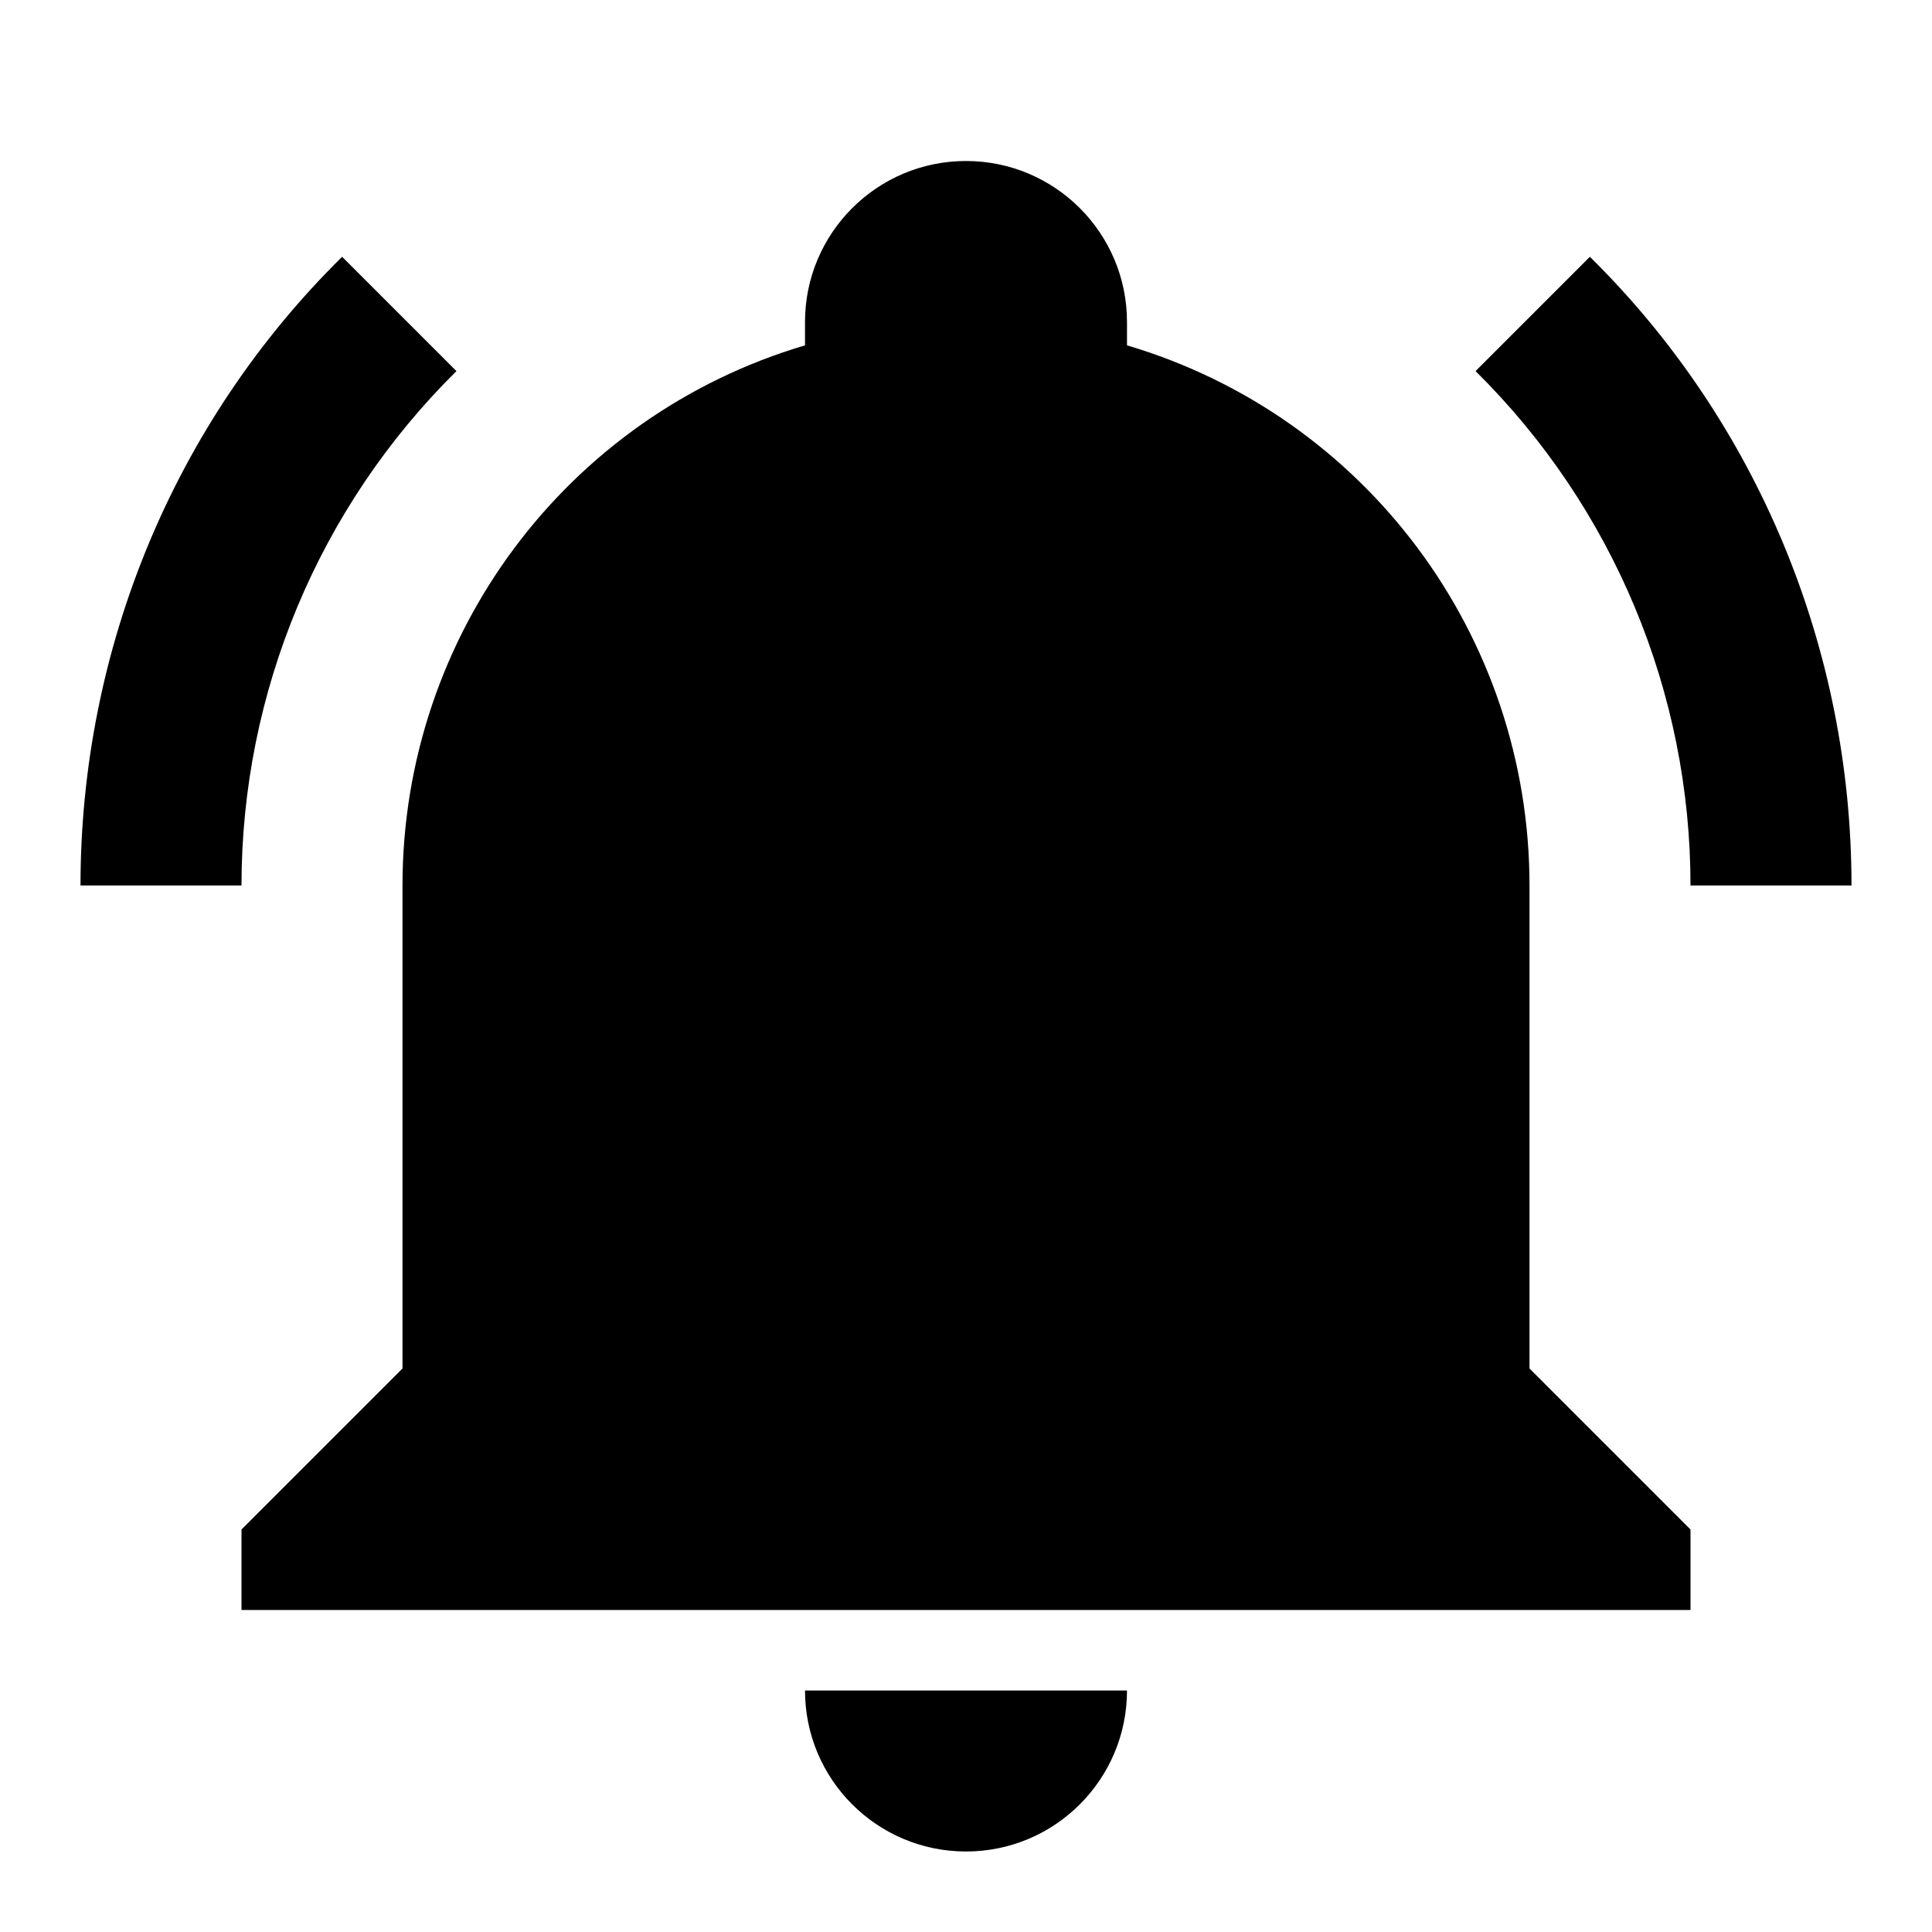
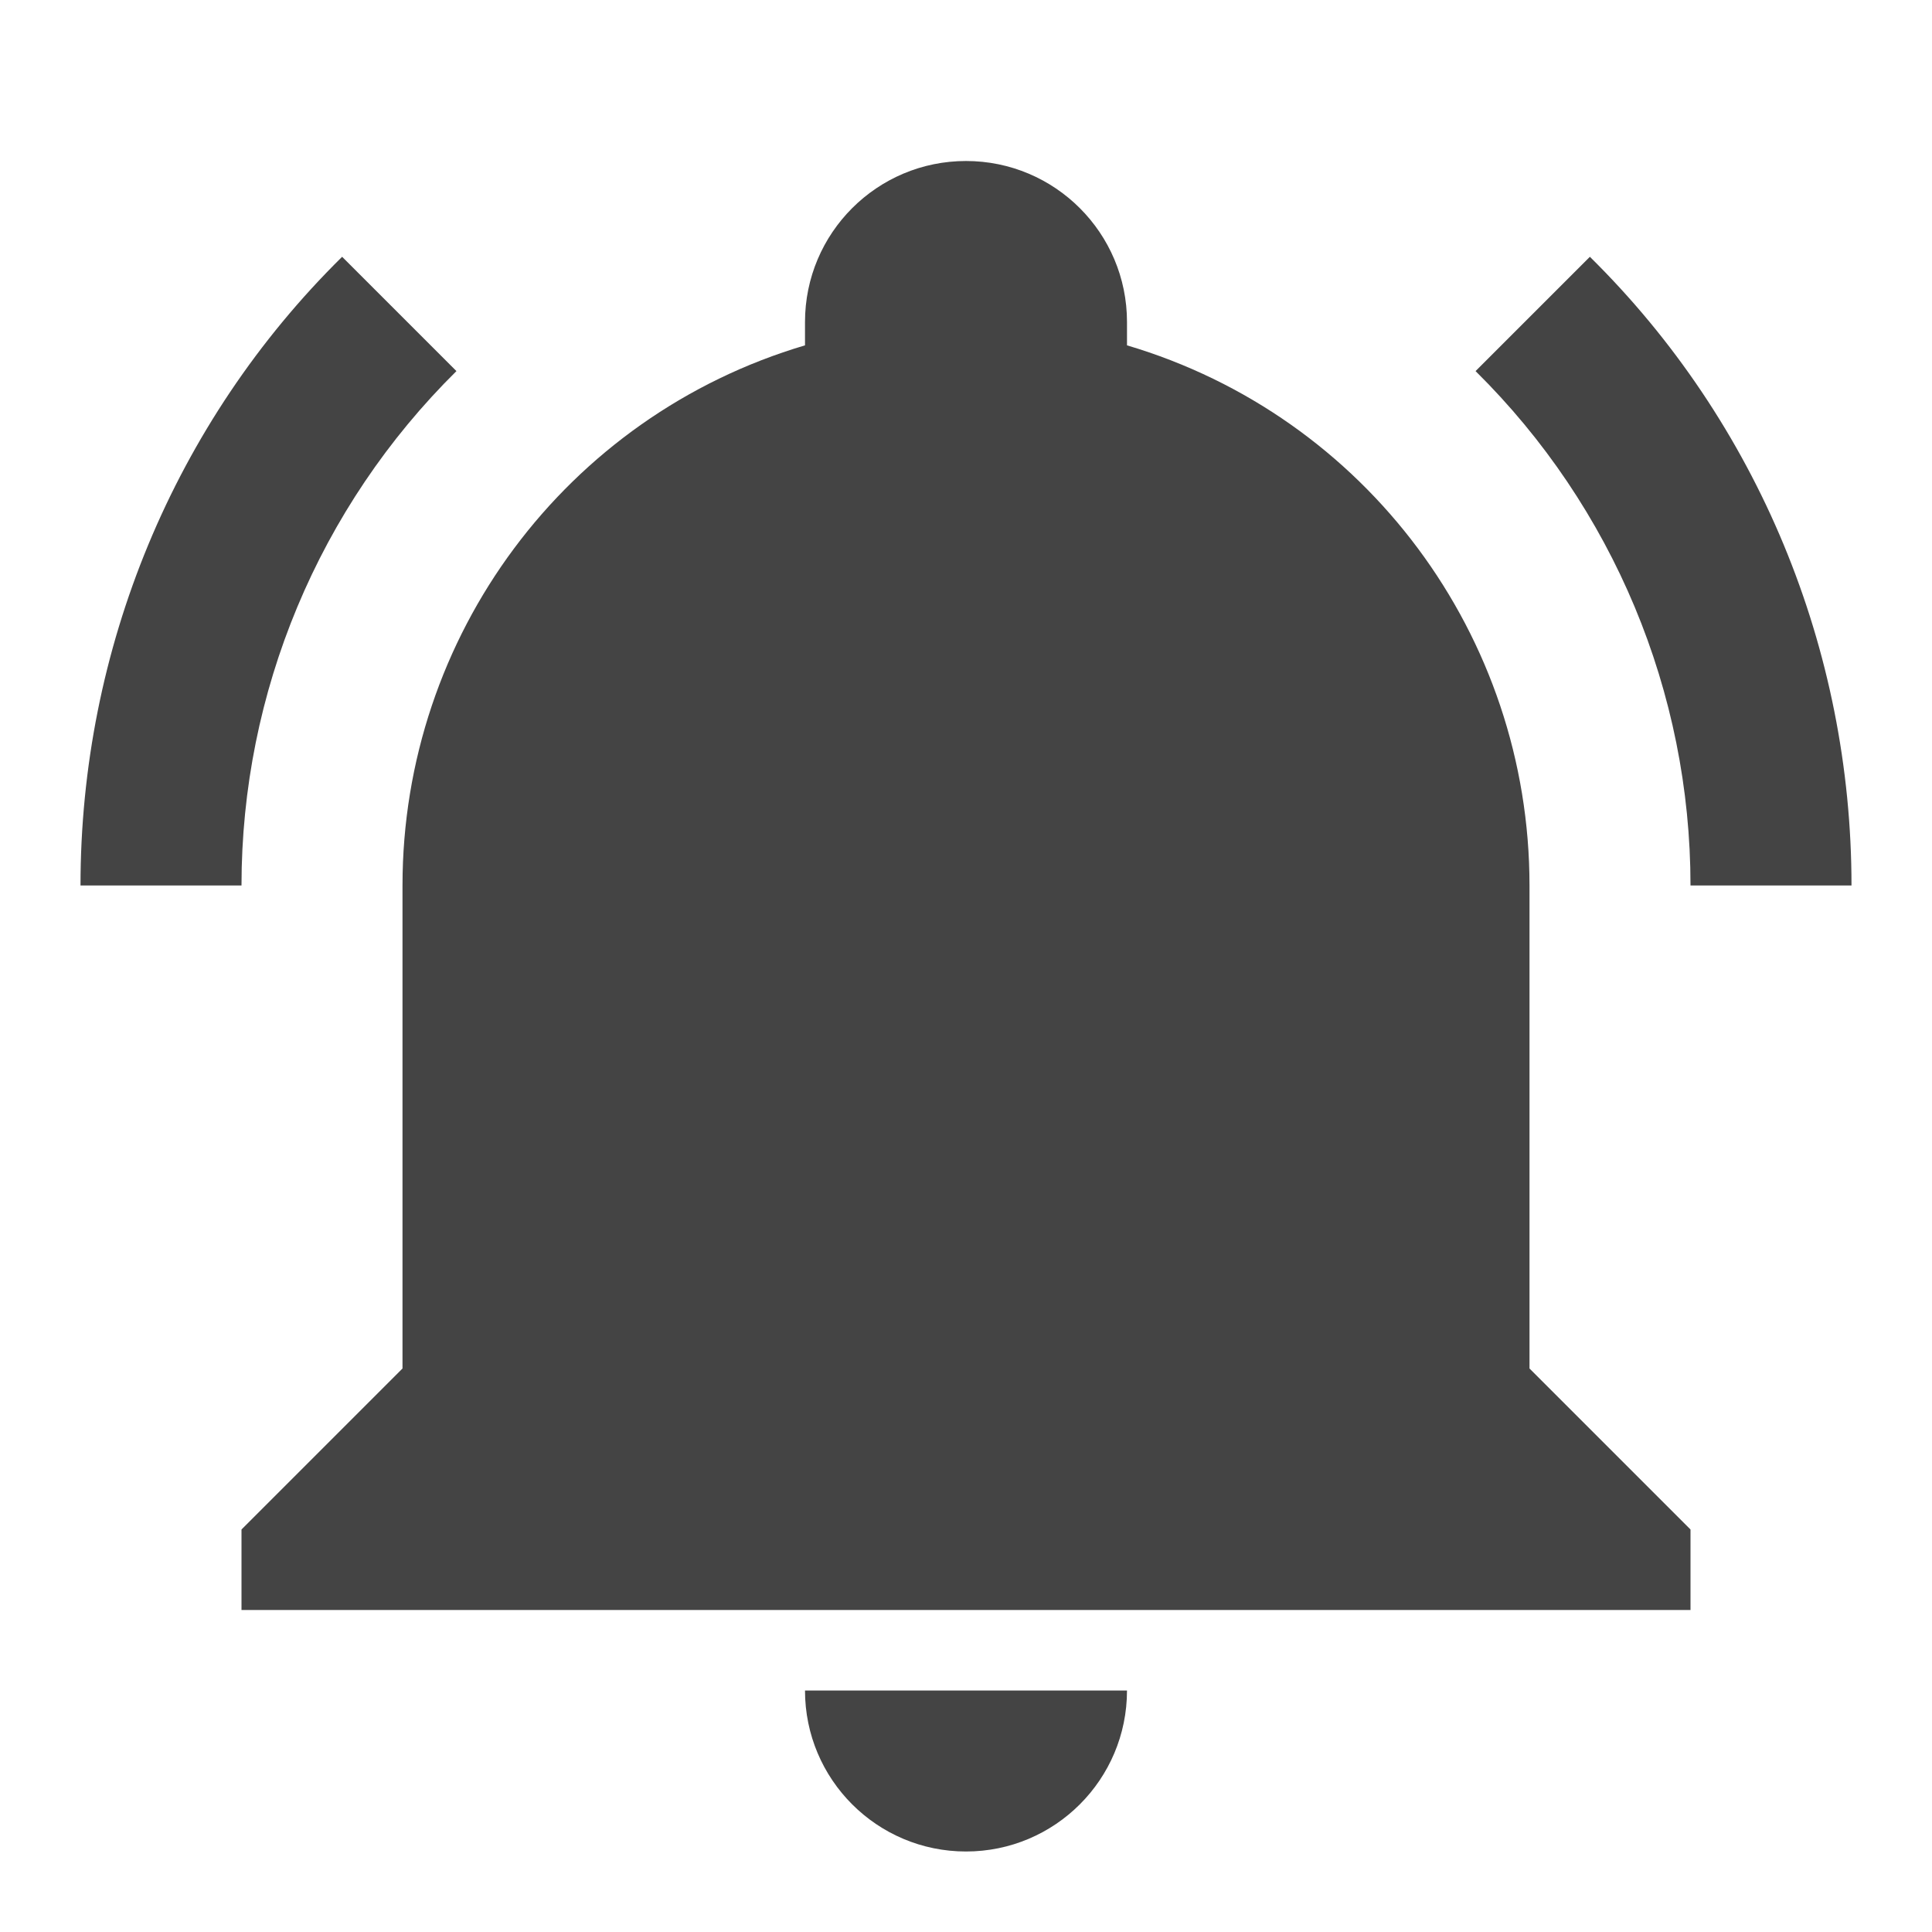
- <svg xmlns="http://www.w3.org/2000/svg" viewBox="0 0 24 24">
+ <svg xmlns="http://www.w3.org/2000/svg" viewBox="0 0 24 24" fill="#444">
  <path d="M21,19V20H3V19L5,17V11C5,7.9 7.03,5.17 10,4.29C10,4.19 10,4.1 10,4A2,2 0 0,1 12,2A2,2 0 0,1 14,4C14,4.1 14,4.19 14,4.29C16.97,5.17 19,7.9 19,11V17L21,19M14,21A2,2 0 0,1 12,23A2,2 0 0,1 10,21M19.75,3.19L18.33,4.61C20.04,6.3 21,8.6 21,11H23C23,8.07 21.84,5.25 19.75,3.19M1,11H3C3,8.6 3.96,6.3 5.67,4.61L4.25,3.19C2.16,5.25 1,8.07 1,11Z" />
</svg>
